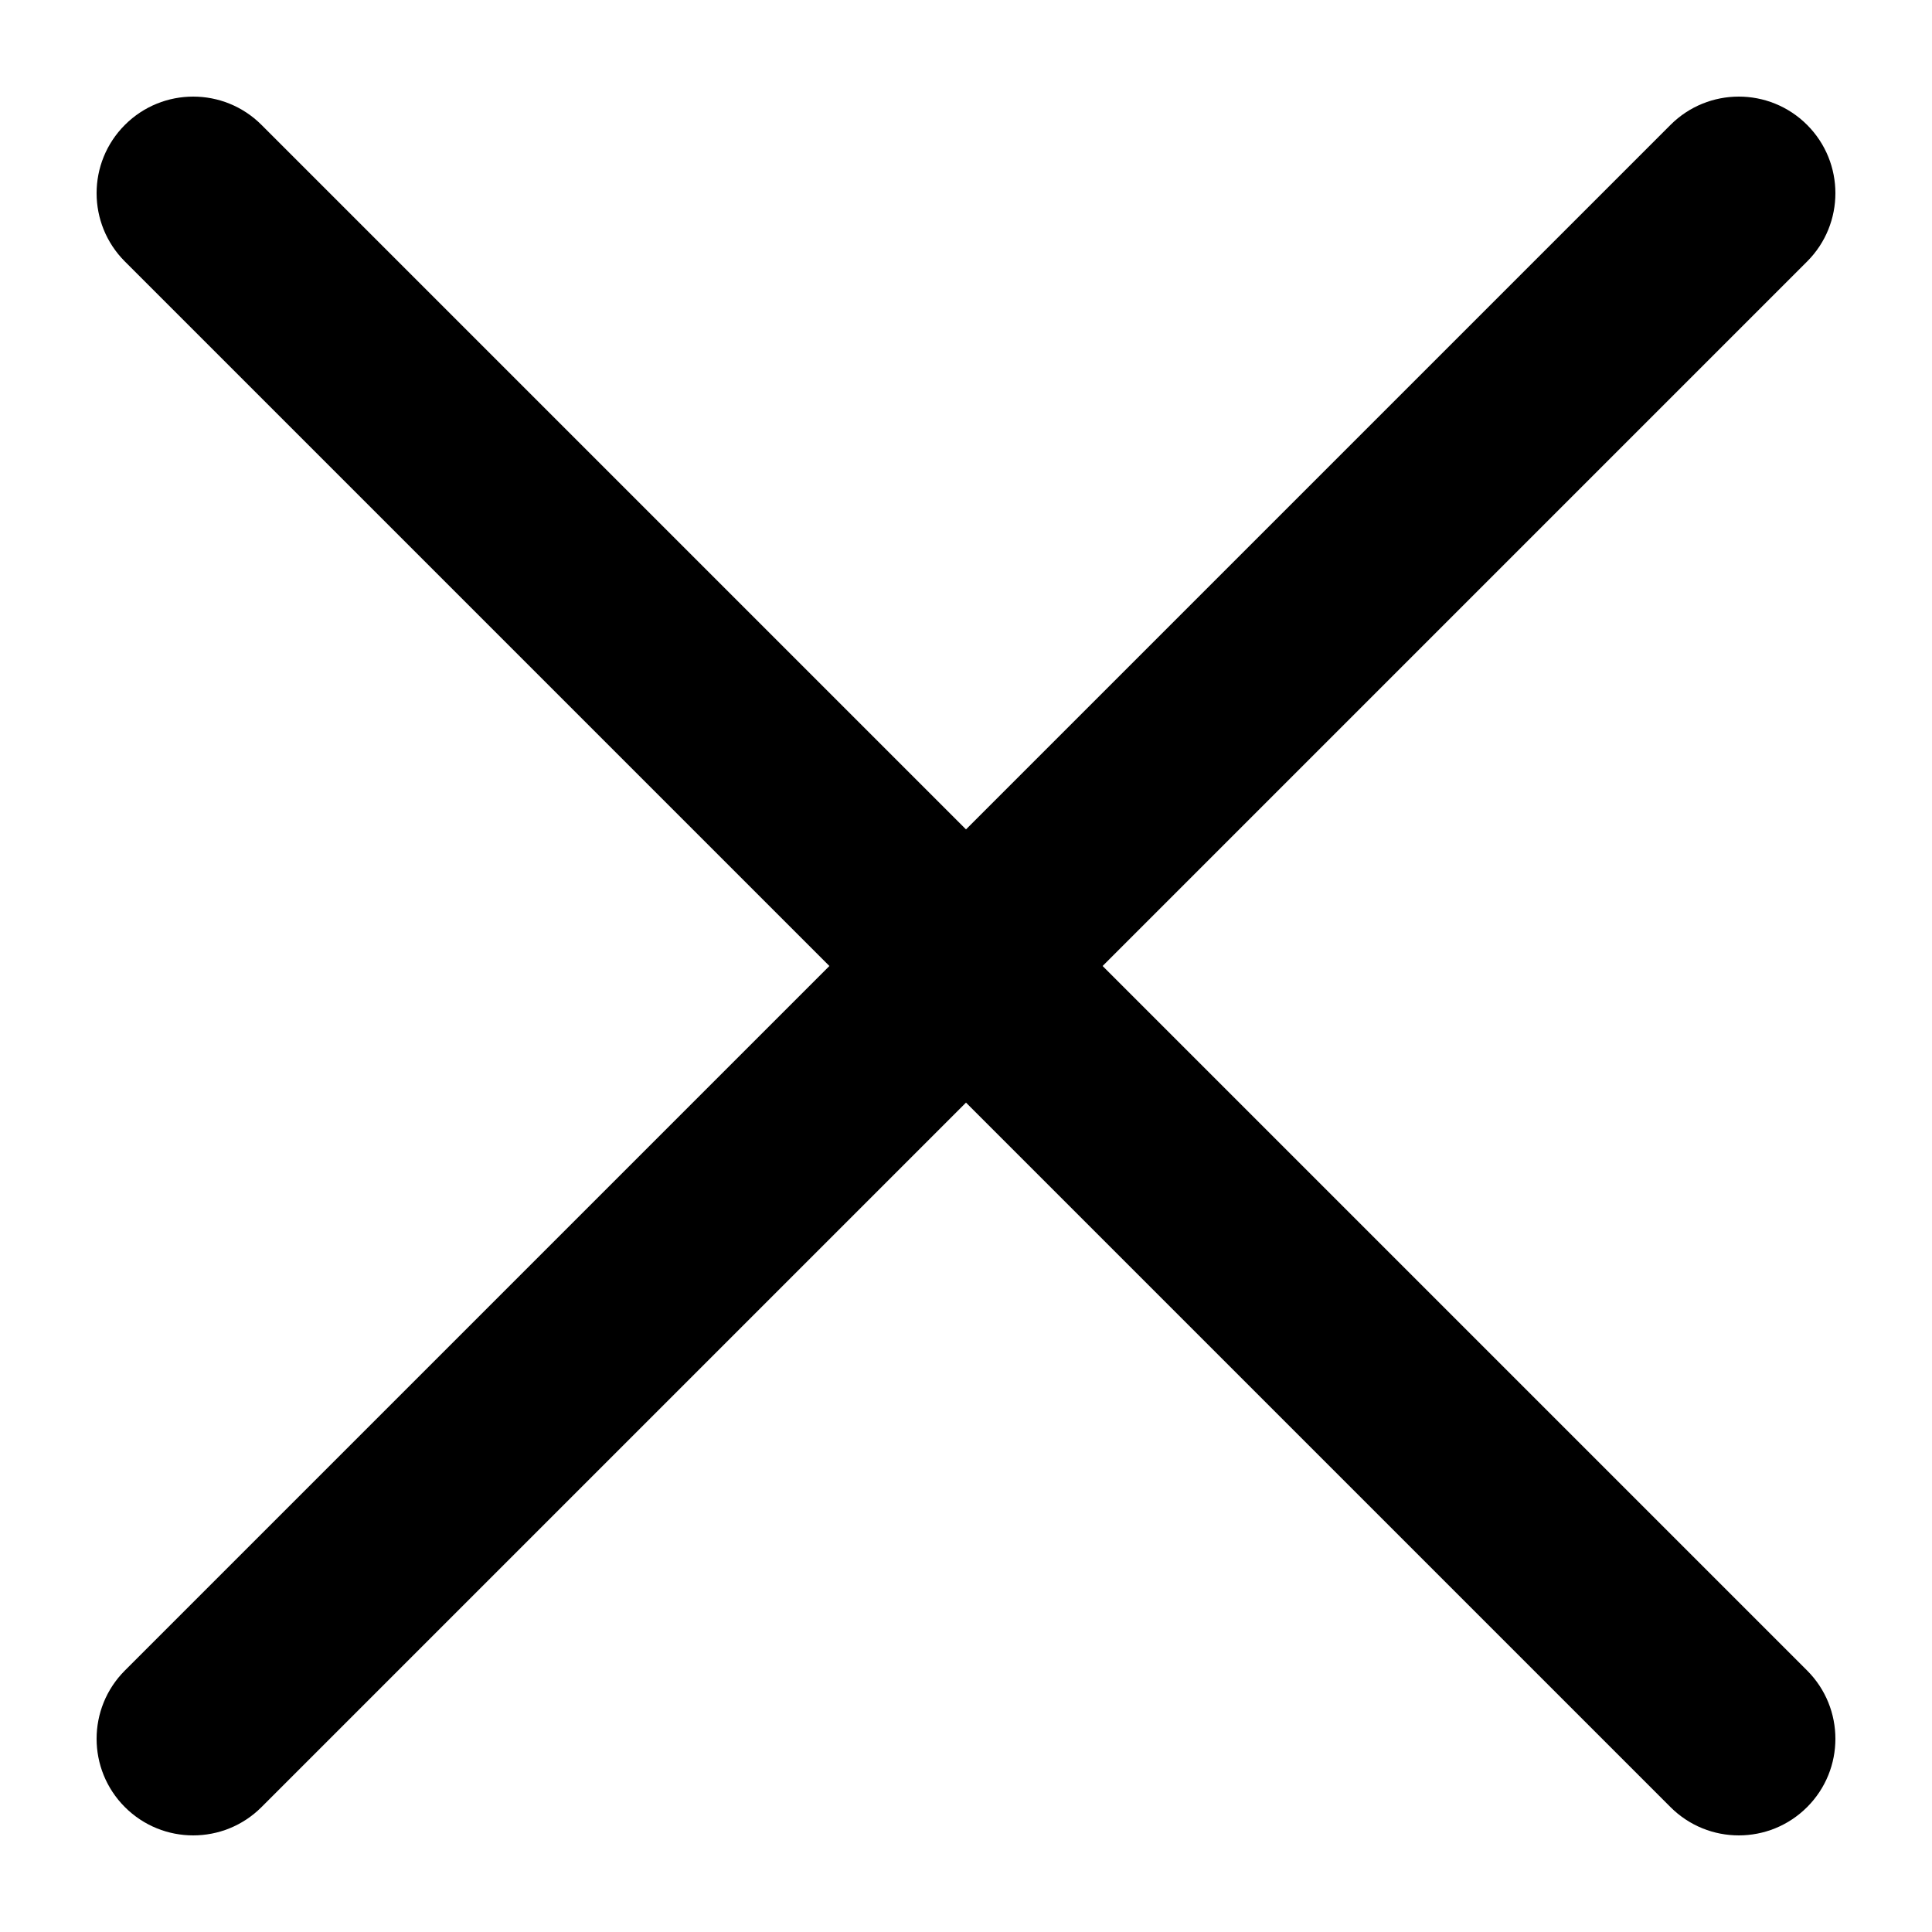
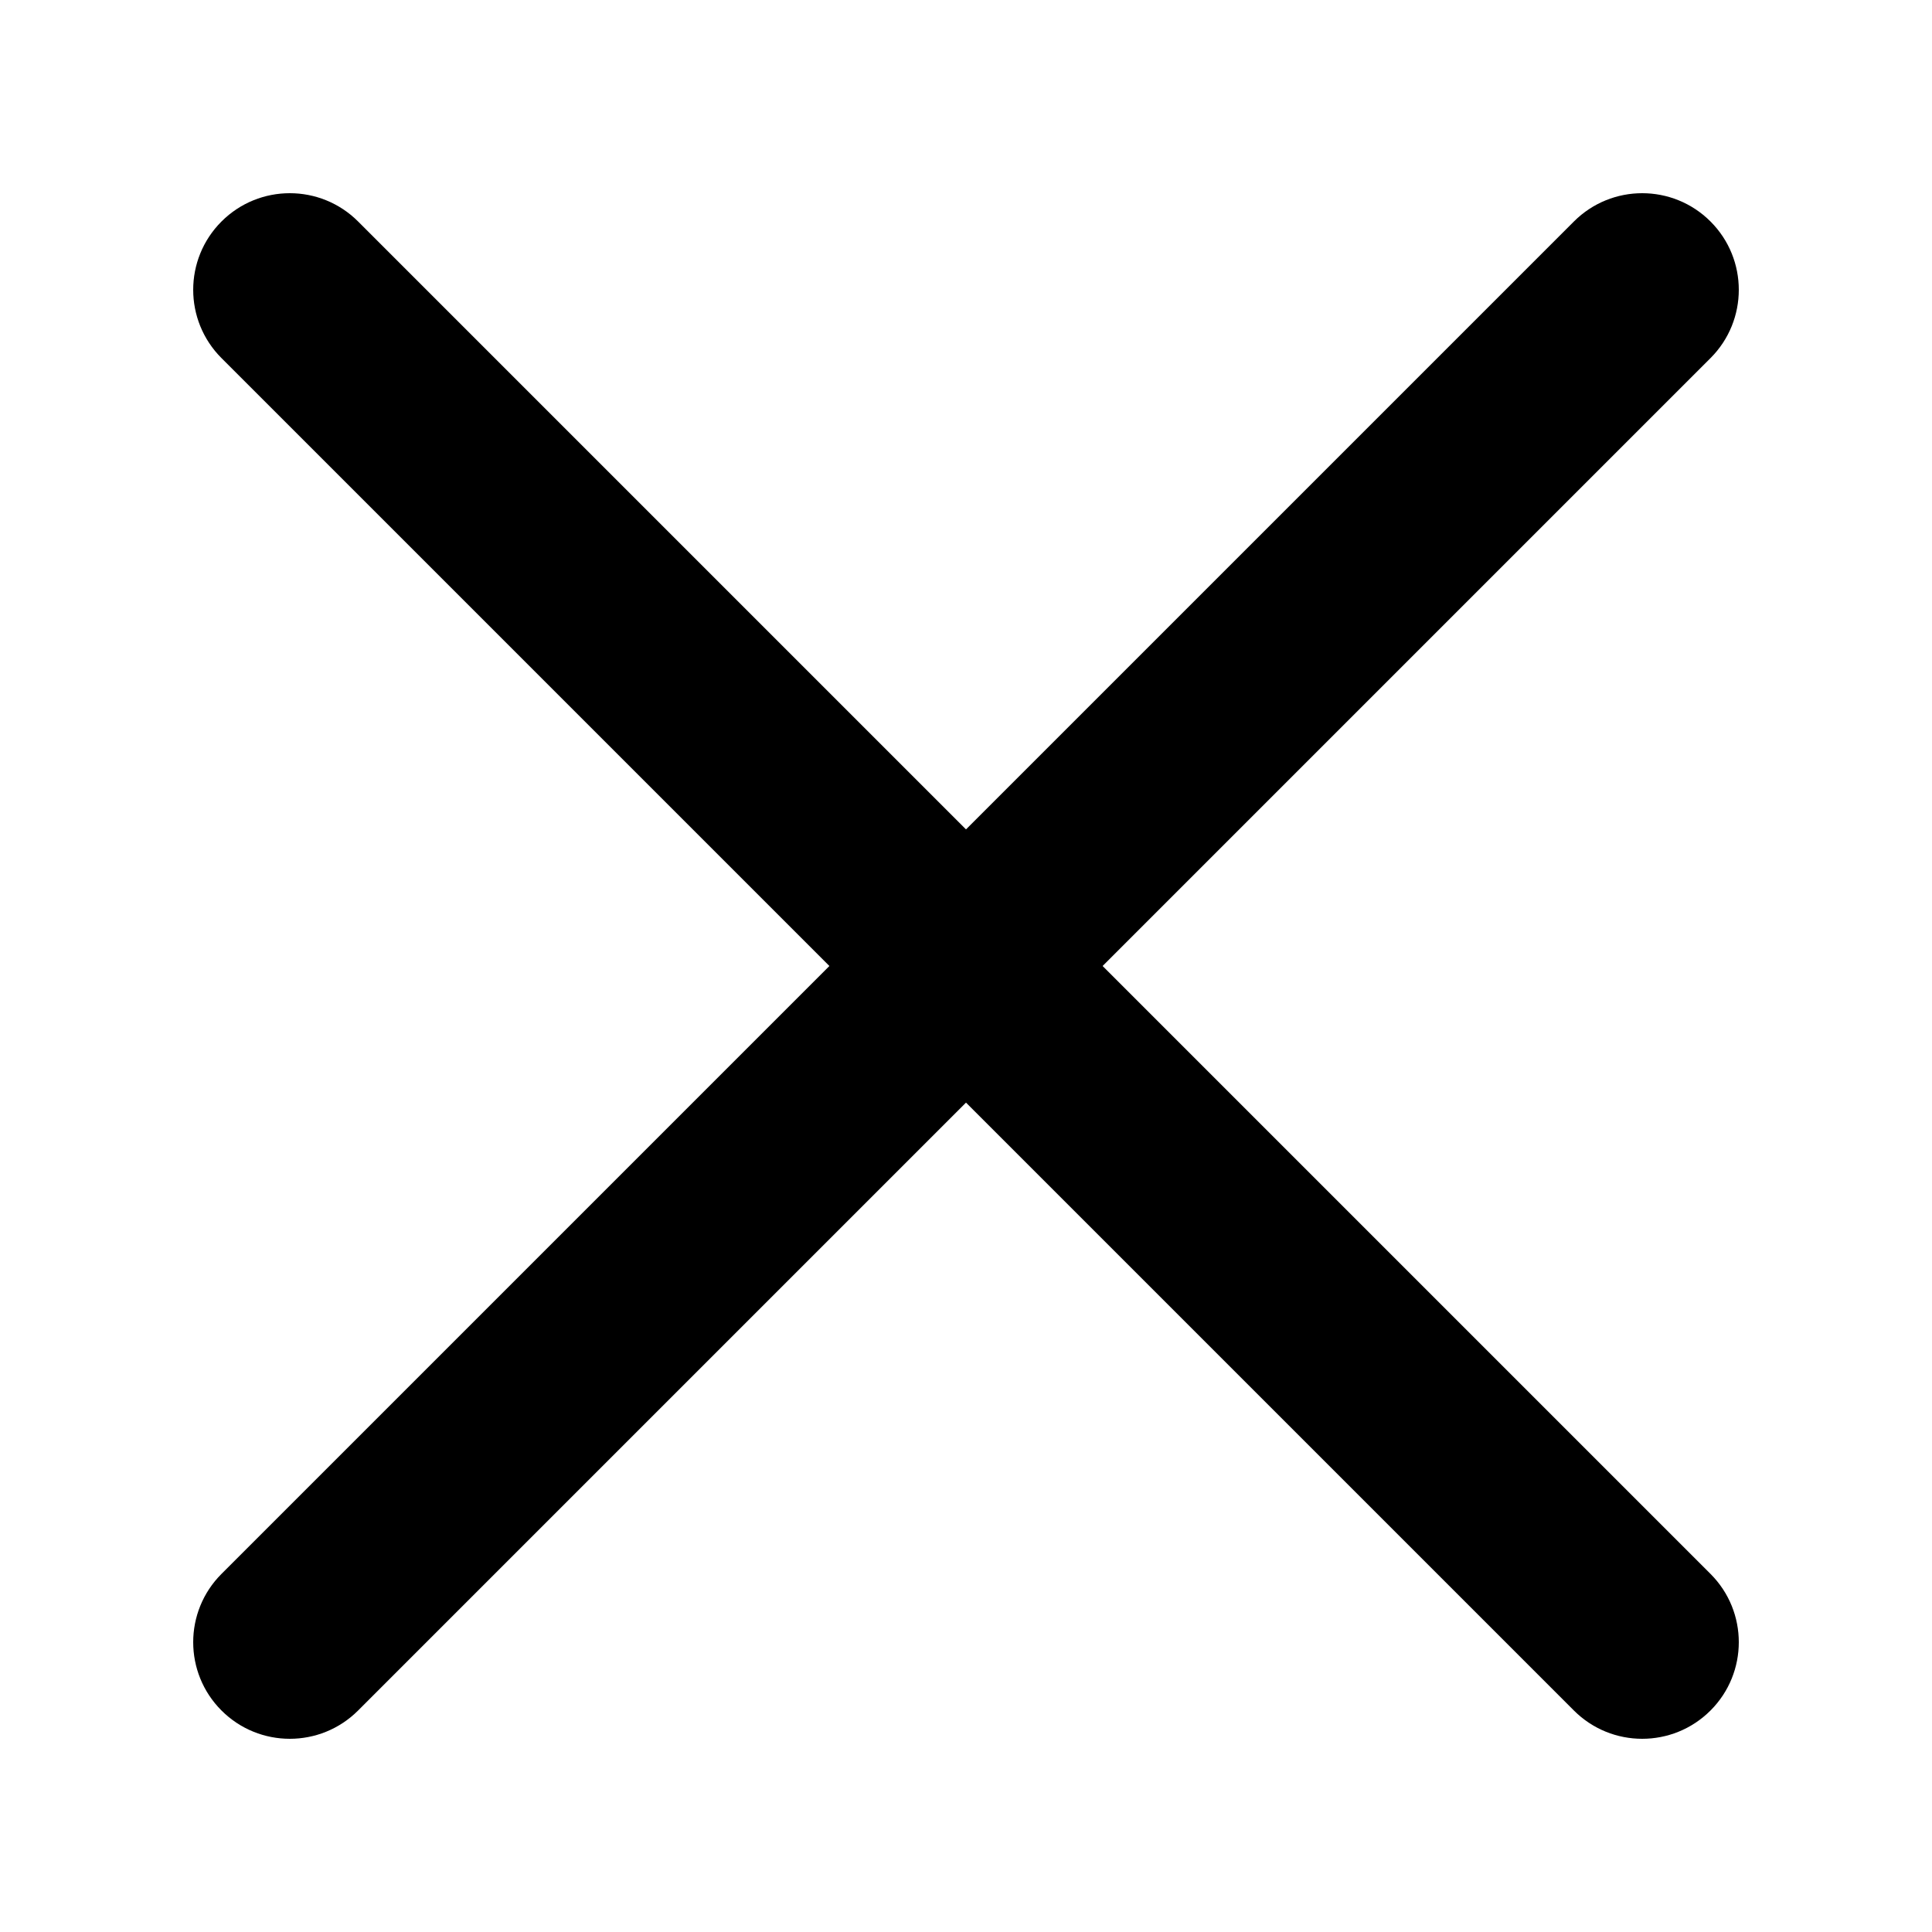
<svg xmlns="http://www.w3.org/2000/svg" width="1000" height="1000" viewBox="0 0 1000 1000" fill="none">
  <g id="F1902&#09;ALA">
    <rect width="1000" height="1000" fill="white" />
-     <path id="Union" d="M135.355 64.645C115.829 45.118 84.171 45.118 64.645 64.645C45.118 84.171 45.118 115.829 64.645 135.355L429.289 500L64.645 864.645C45.118 884.171 45.118 915.829 64.645 935.355C84.171 954.882 115.829 954.882 135.355 935.355L500 570.711L864.645 935.355C884.171 954.882 915.829 954.882 935.355 935.355C954.882 915.829 954.882 884.171 935.355 864.645L570.711 500L935.355 135.355C954.882 115.829 954.882 84.171 935.355 64.645C915.829 45.118 884.171 45.118 864.645 64.645L500 429.289L135.355 64.645Z" fill="black" />
+     <path id="Union" d="M185.355 114.645C165.829 95.118 134.171 95.118 114.645 114.645C95.118 134.171 95.118 165.829 114.645 185.355L429.289 500L114.645 814.645C95.118 834.171 95.118 865.829 114.645 885.355C134.171 904.882 165.829 904.882 185.355 885.355L500 570.711L814.645 885.355C834.171 904.882 865.829 904.882 885.355 885.355C904.882 865.829 904.882 834.171 885.355 814.645L570.711 500L885.355 185.355C904.882 165.829 904.882 134.171 885.355 114.645C865.829 95.118 834.171 95.118 814.645 114.645L500 429.289L185.355 114.645Z" fill="black" />
  </g>
</svg>
